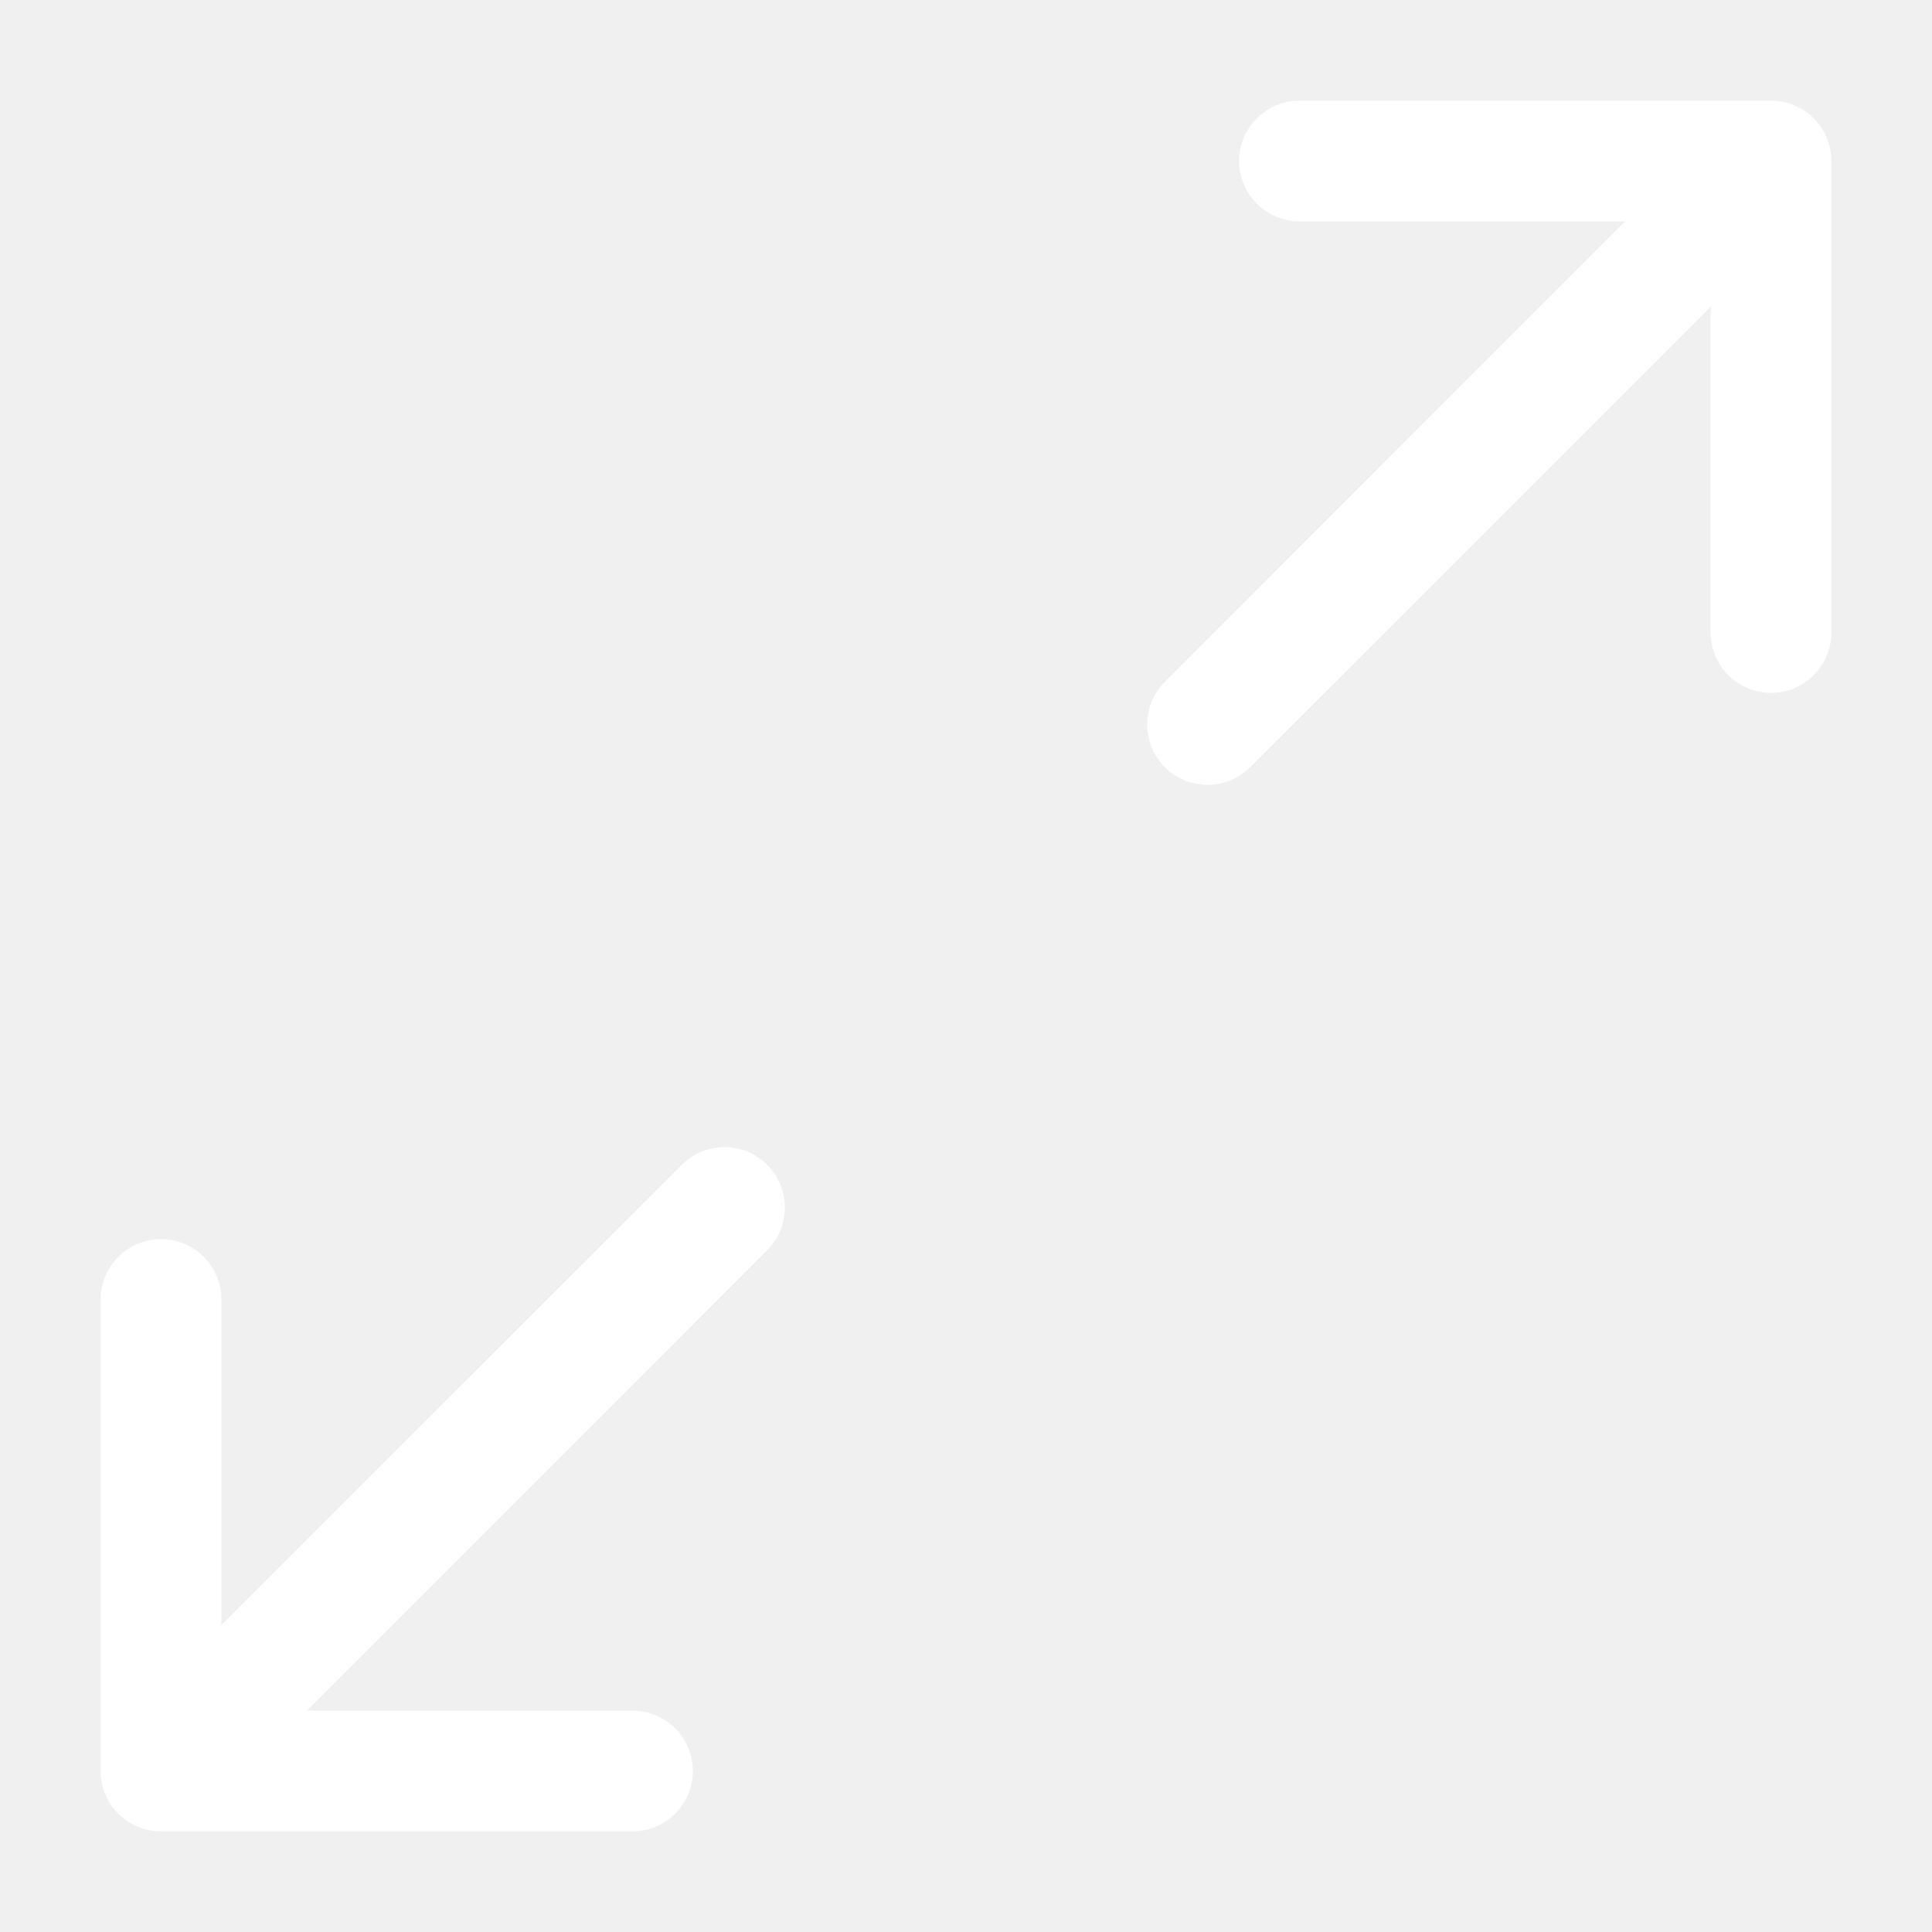
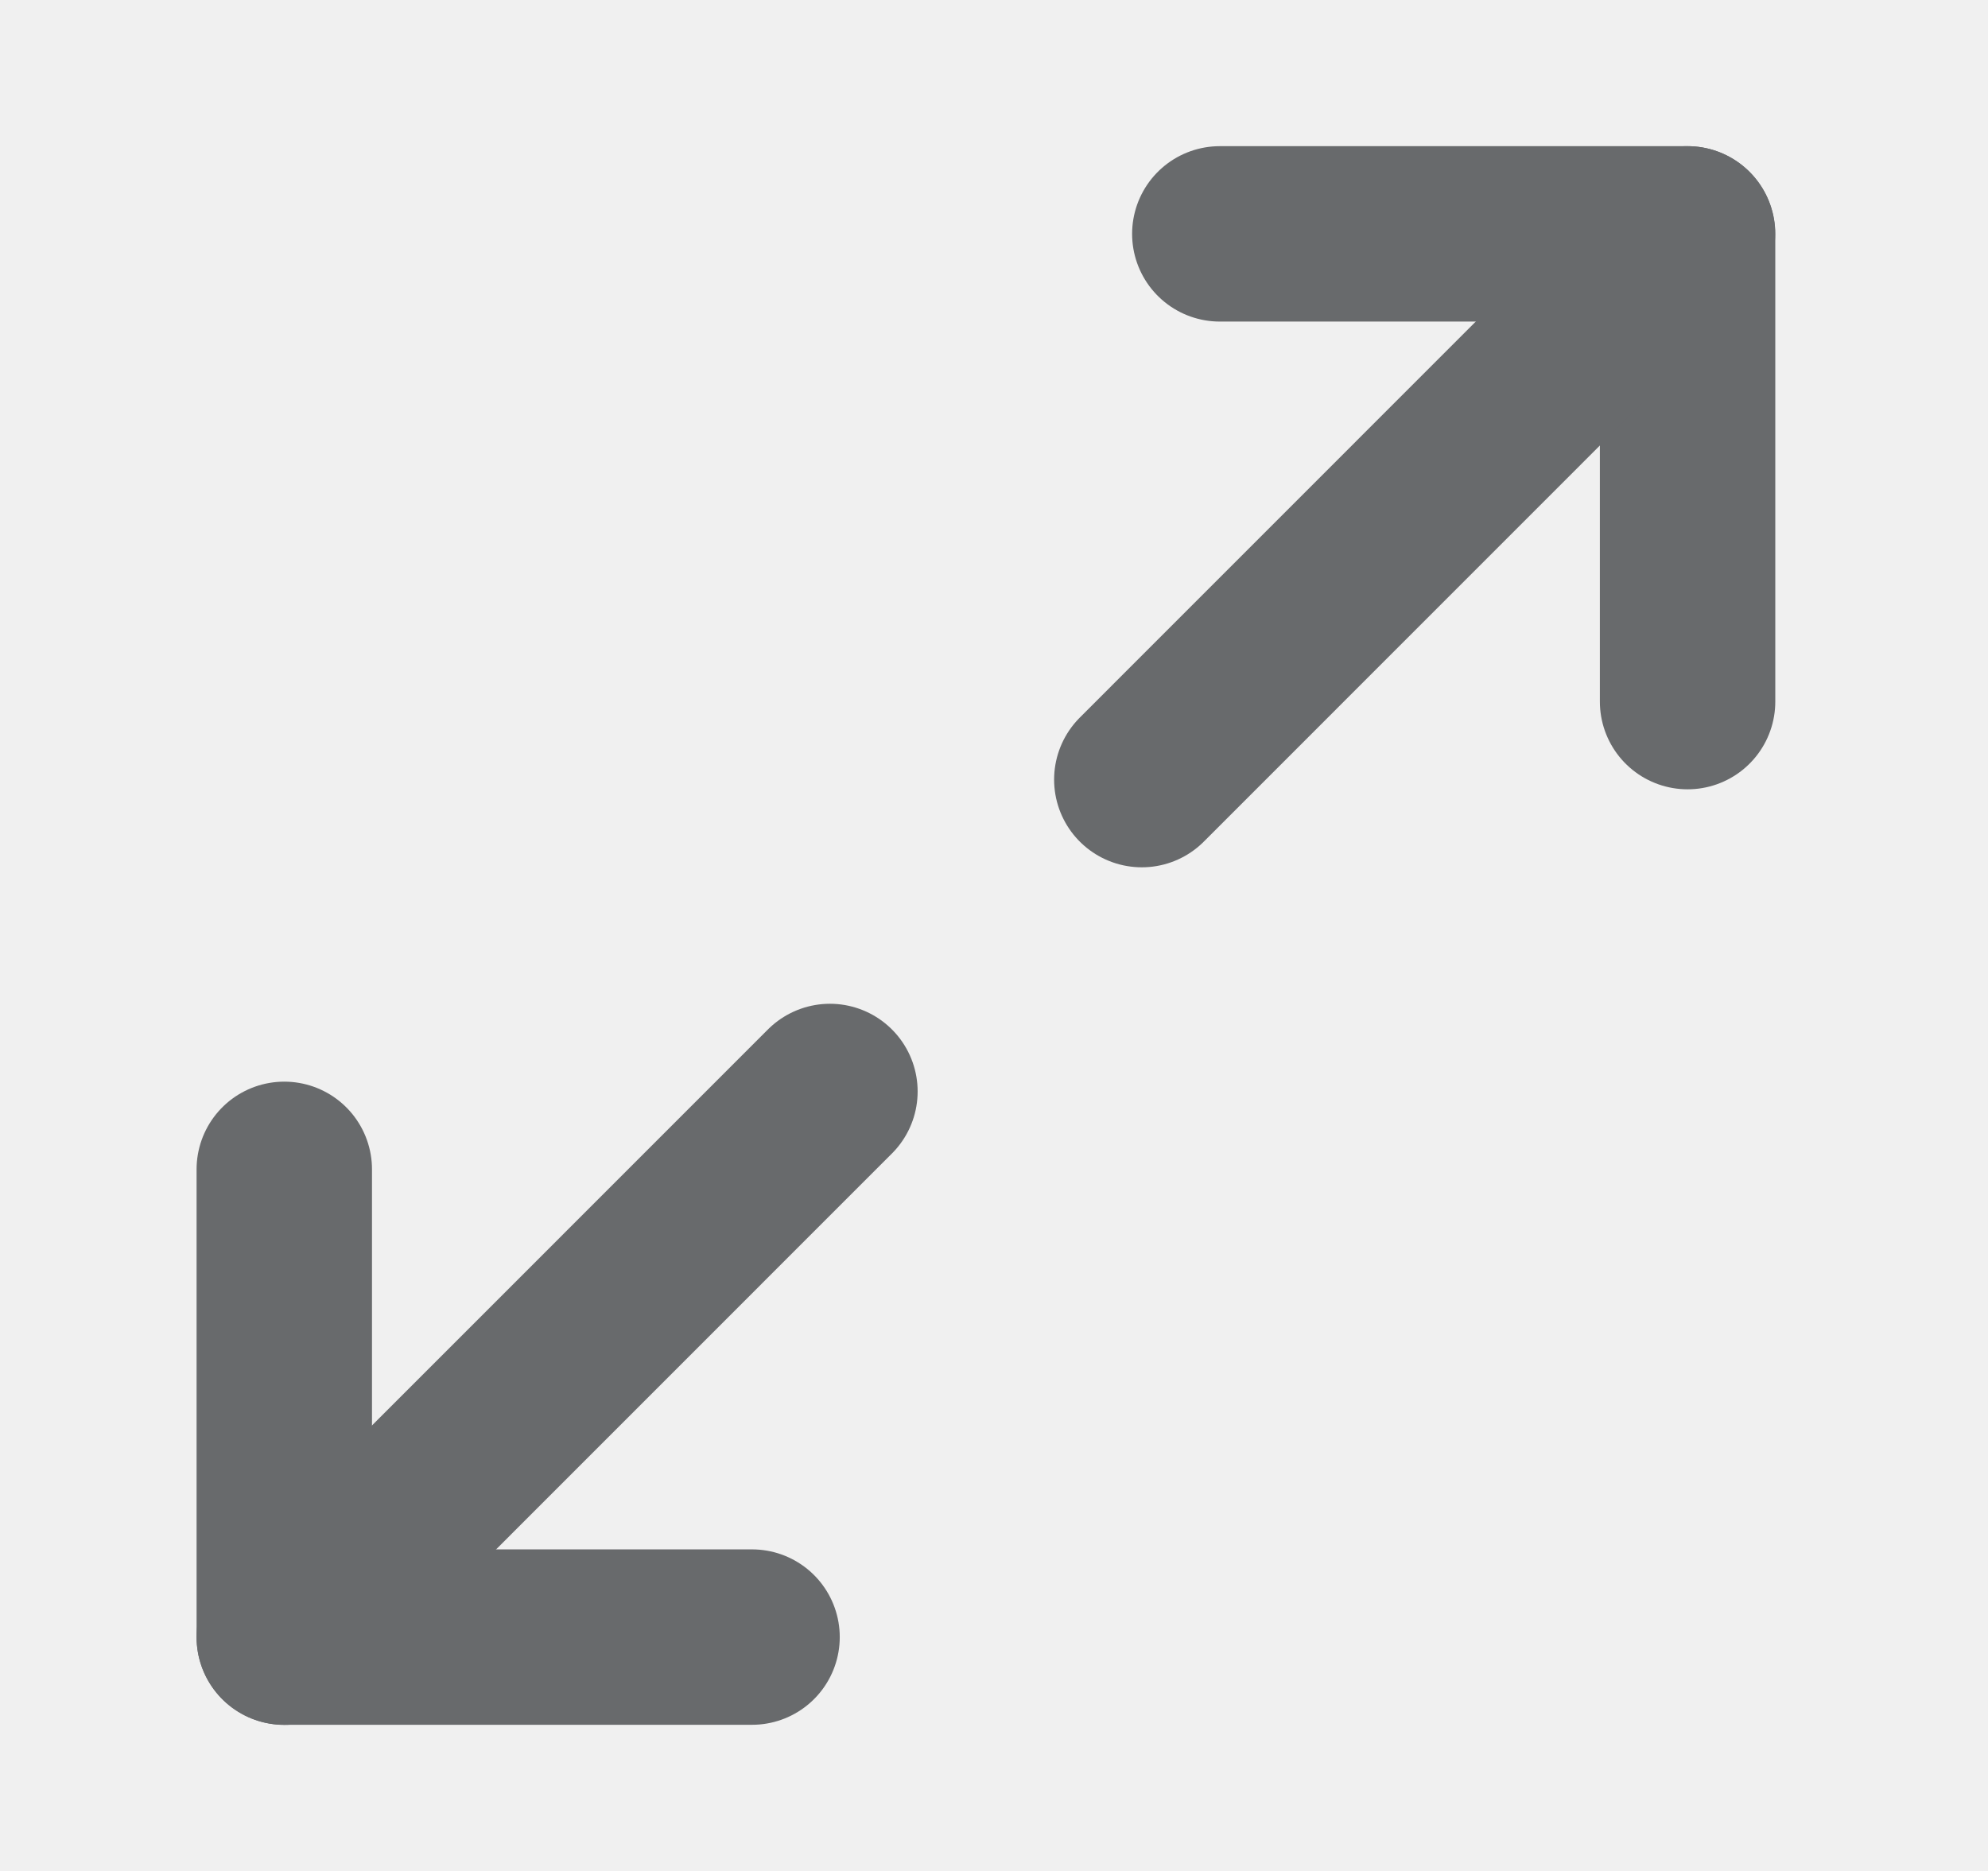
- <svg xmlns="http://www.w3.org/2000/svg" width="800px" height="800px" viewBox="0 0 24 24" fill="none">
-   <path d="M16.143 1.25C15.729 1.25 15.393 1.586 15.393 2C15.393 2.414 15.729 2.75 16.143 2.75H20.189L14.47 8.47C14.177 8.763 14.177 9.237 14.47 9.53C14.763 9.823 15.237 9.823 15.53 9.53L21.25 3.811V7.857C21.25 8.271 21.586 8.607 22 8.607C22.414 8.607 22.75 8.271 22.75 7.857V2C22.75 1.586 22.414 1.25 22 1.25H16.143Z" fill="#ffffff" />
-   <path d="M7.857 22.75C8.271 22.75 8.607 22.414 8.607 22C8.607 21.586 8.271 21.25 7.857 21.25H3.811L9.53 15.53C9.823 15.237 9.823 14.763 9.53 14.47C9.237 14.177 8.763 14.177 8.47 14.47L2.75 20.189V16.143C2.75 15.729 2.414 15.393 2 15.393C1.586 15.393 1.25 15.729 1.25 16.143V22C1.25 22.414 1.586 22.75 2 22.75H7.857Z" fill="#ffffff" />
+ <svg xmlns="http://www.w3.org/2000/svg" width="17" height="16" viewBox="0 0 17 16" fill="none">
+   <path d="M2.431 10V14H6.431" stroke="#686A6C" stroke-width="1.5" stroke-linecap="round" stroke-linejoin="round" />
+   <path d="M2.431 14.001L7.097 9.334" stroke="#686A6C" stroke-width="1.5" stroke-linecap="round" stroke-linejoin="round" />
+   <path d="M14.431 6V2H10.431" stroke="#686A6C" stroke-width="1.5" stroke-linecap="round" stroke-linejoin="round" />
+   <path d="M14.43 2L9.764 6.667" stroke="#686A6C" stroke-width="1.5" stroke-linecap="round" stroke-linejoin="round" />
</svg>
